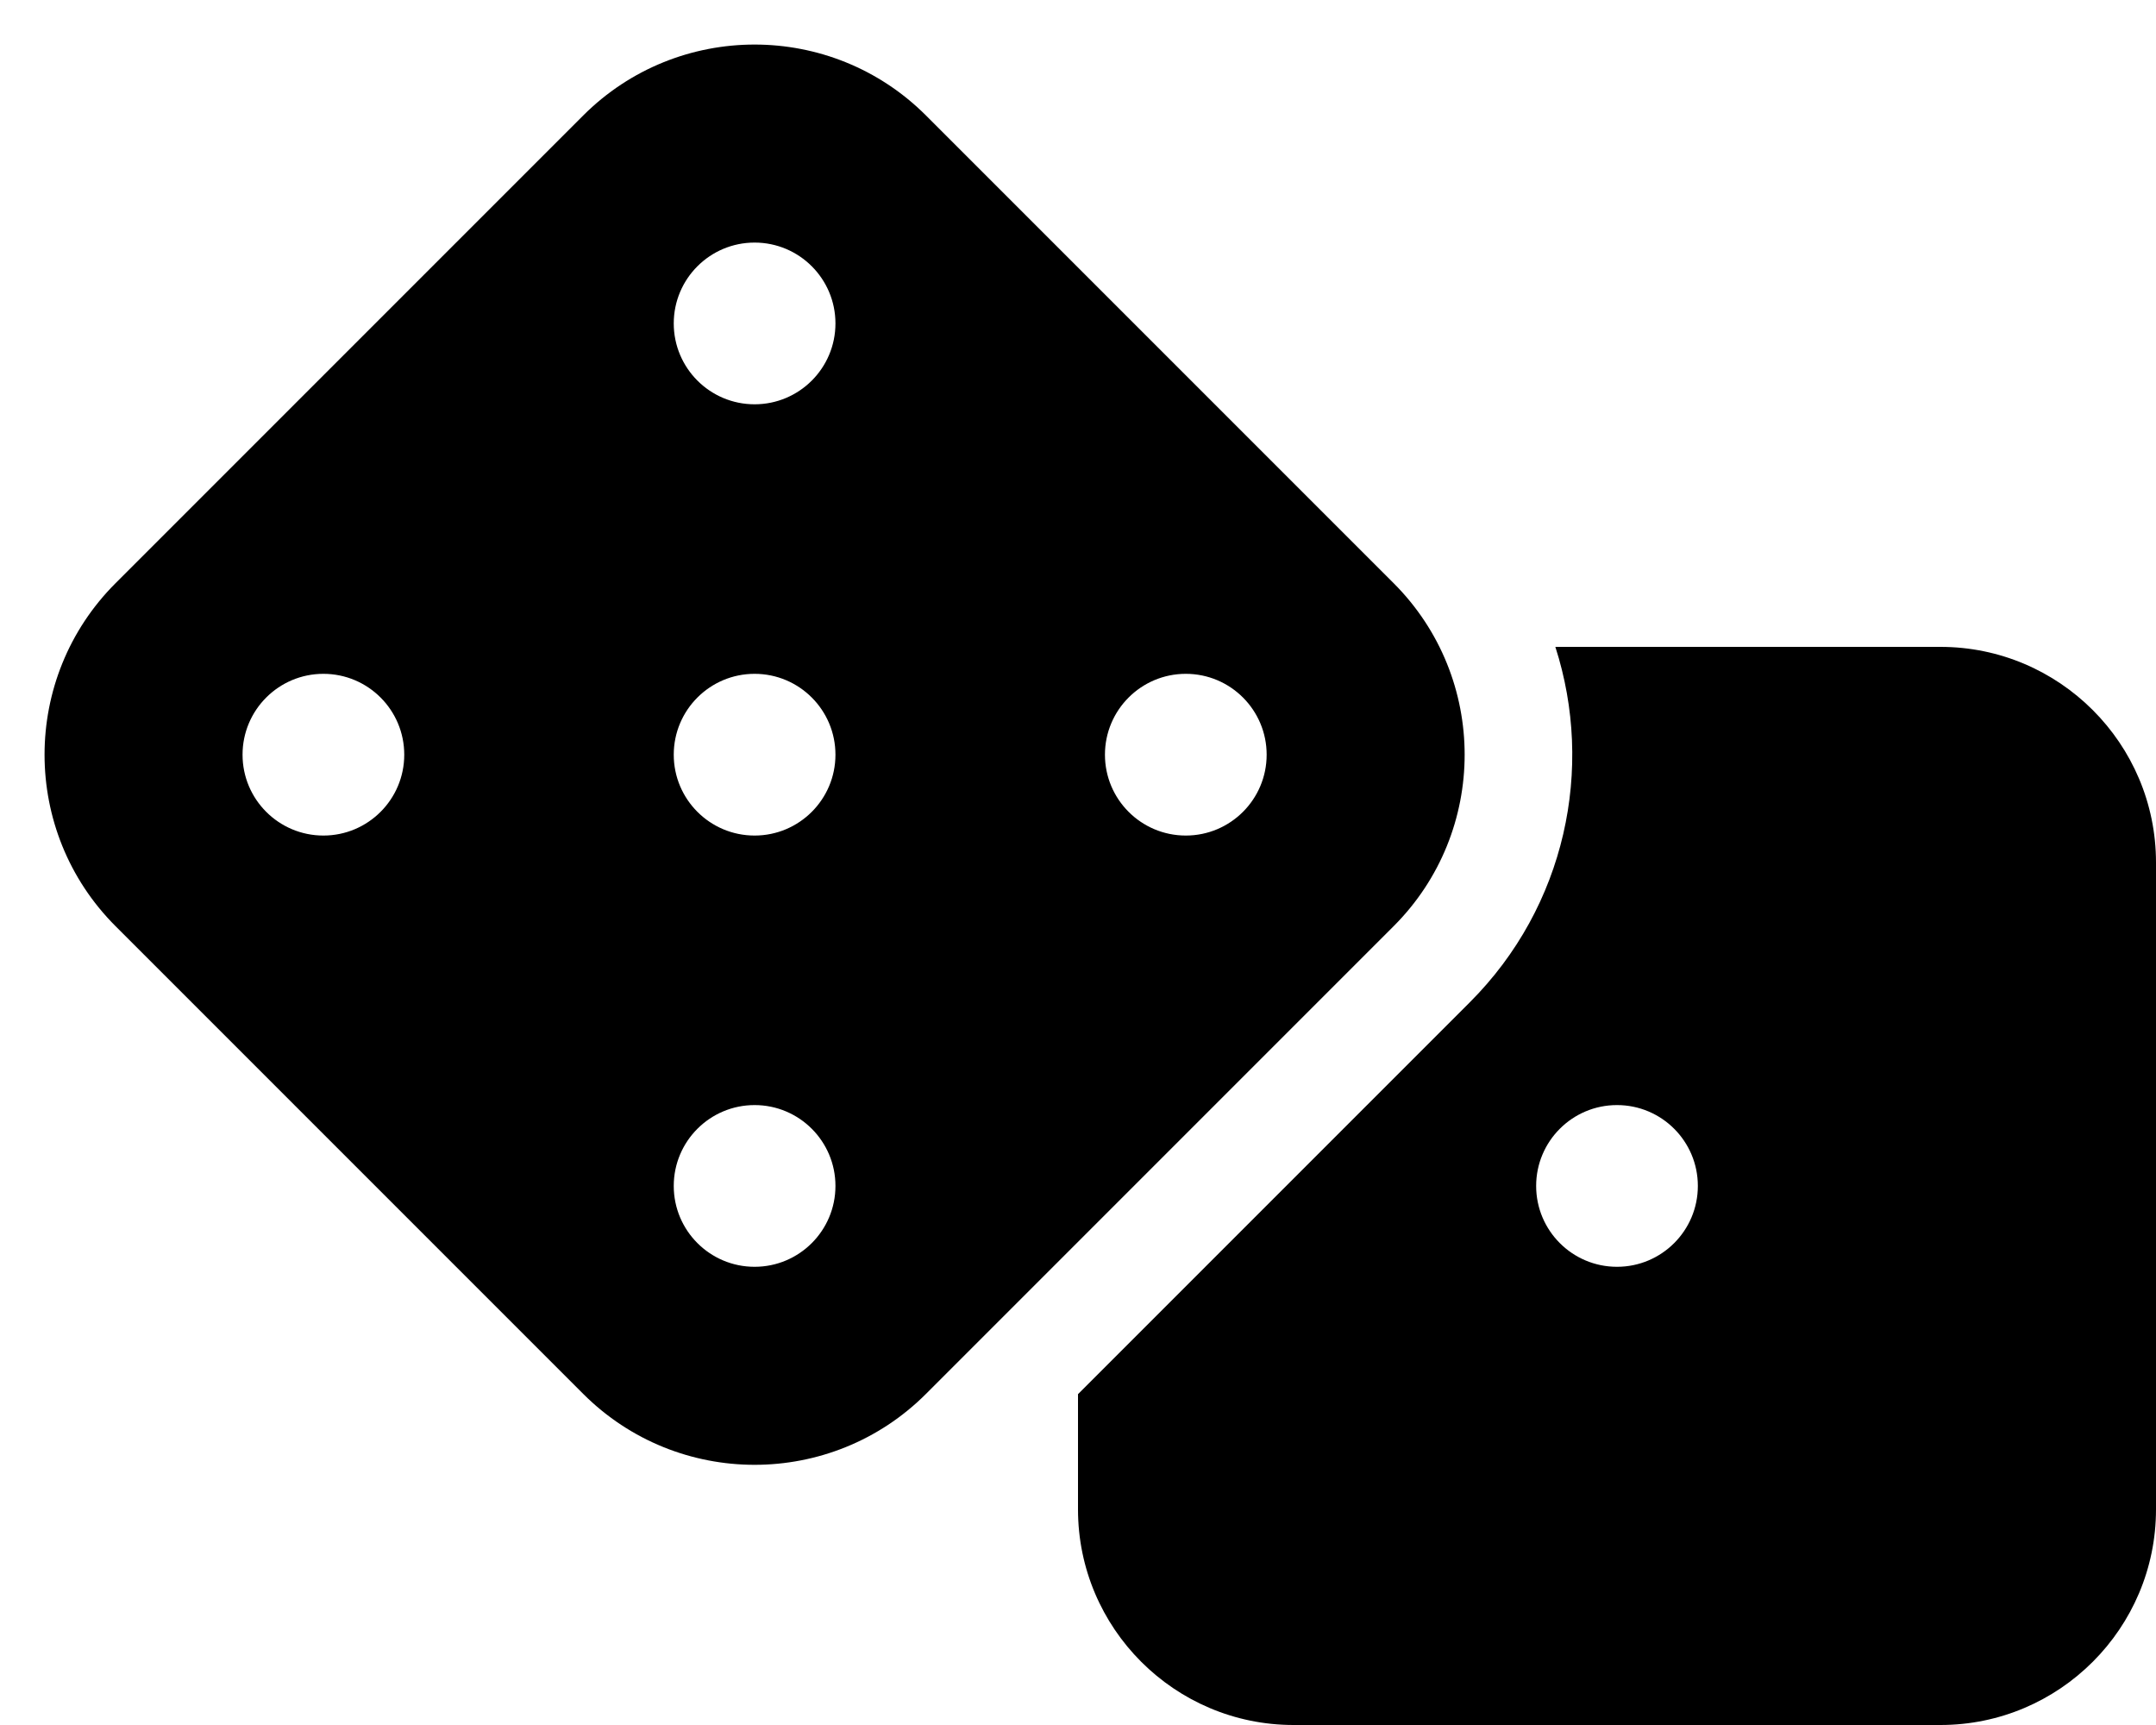
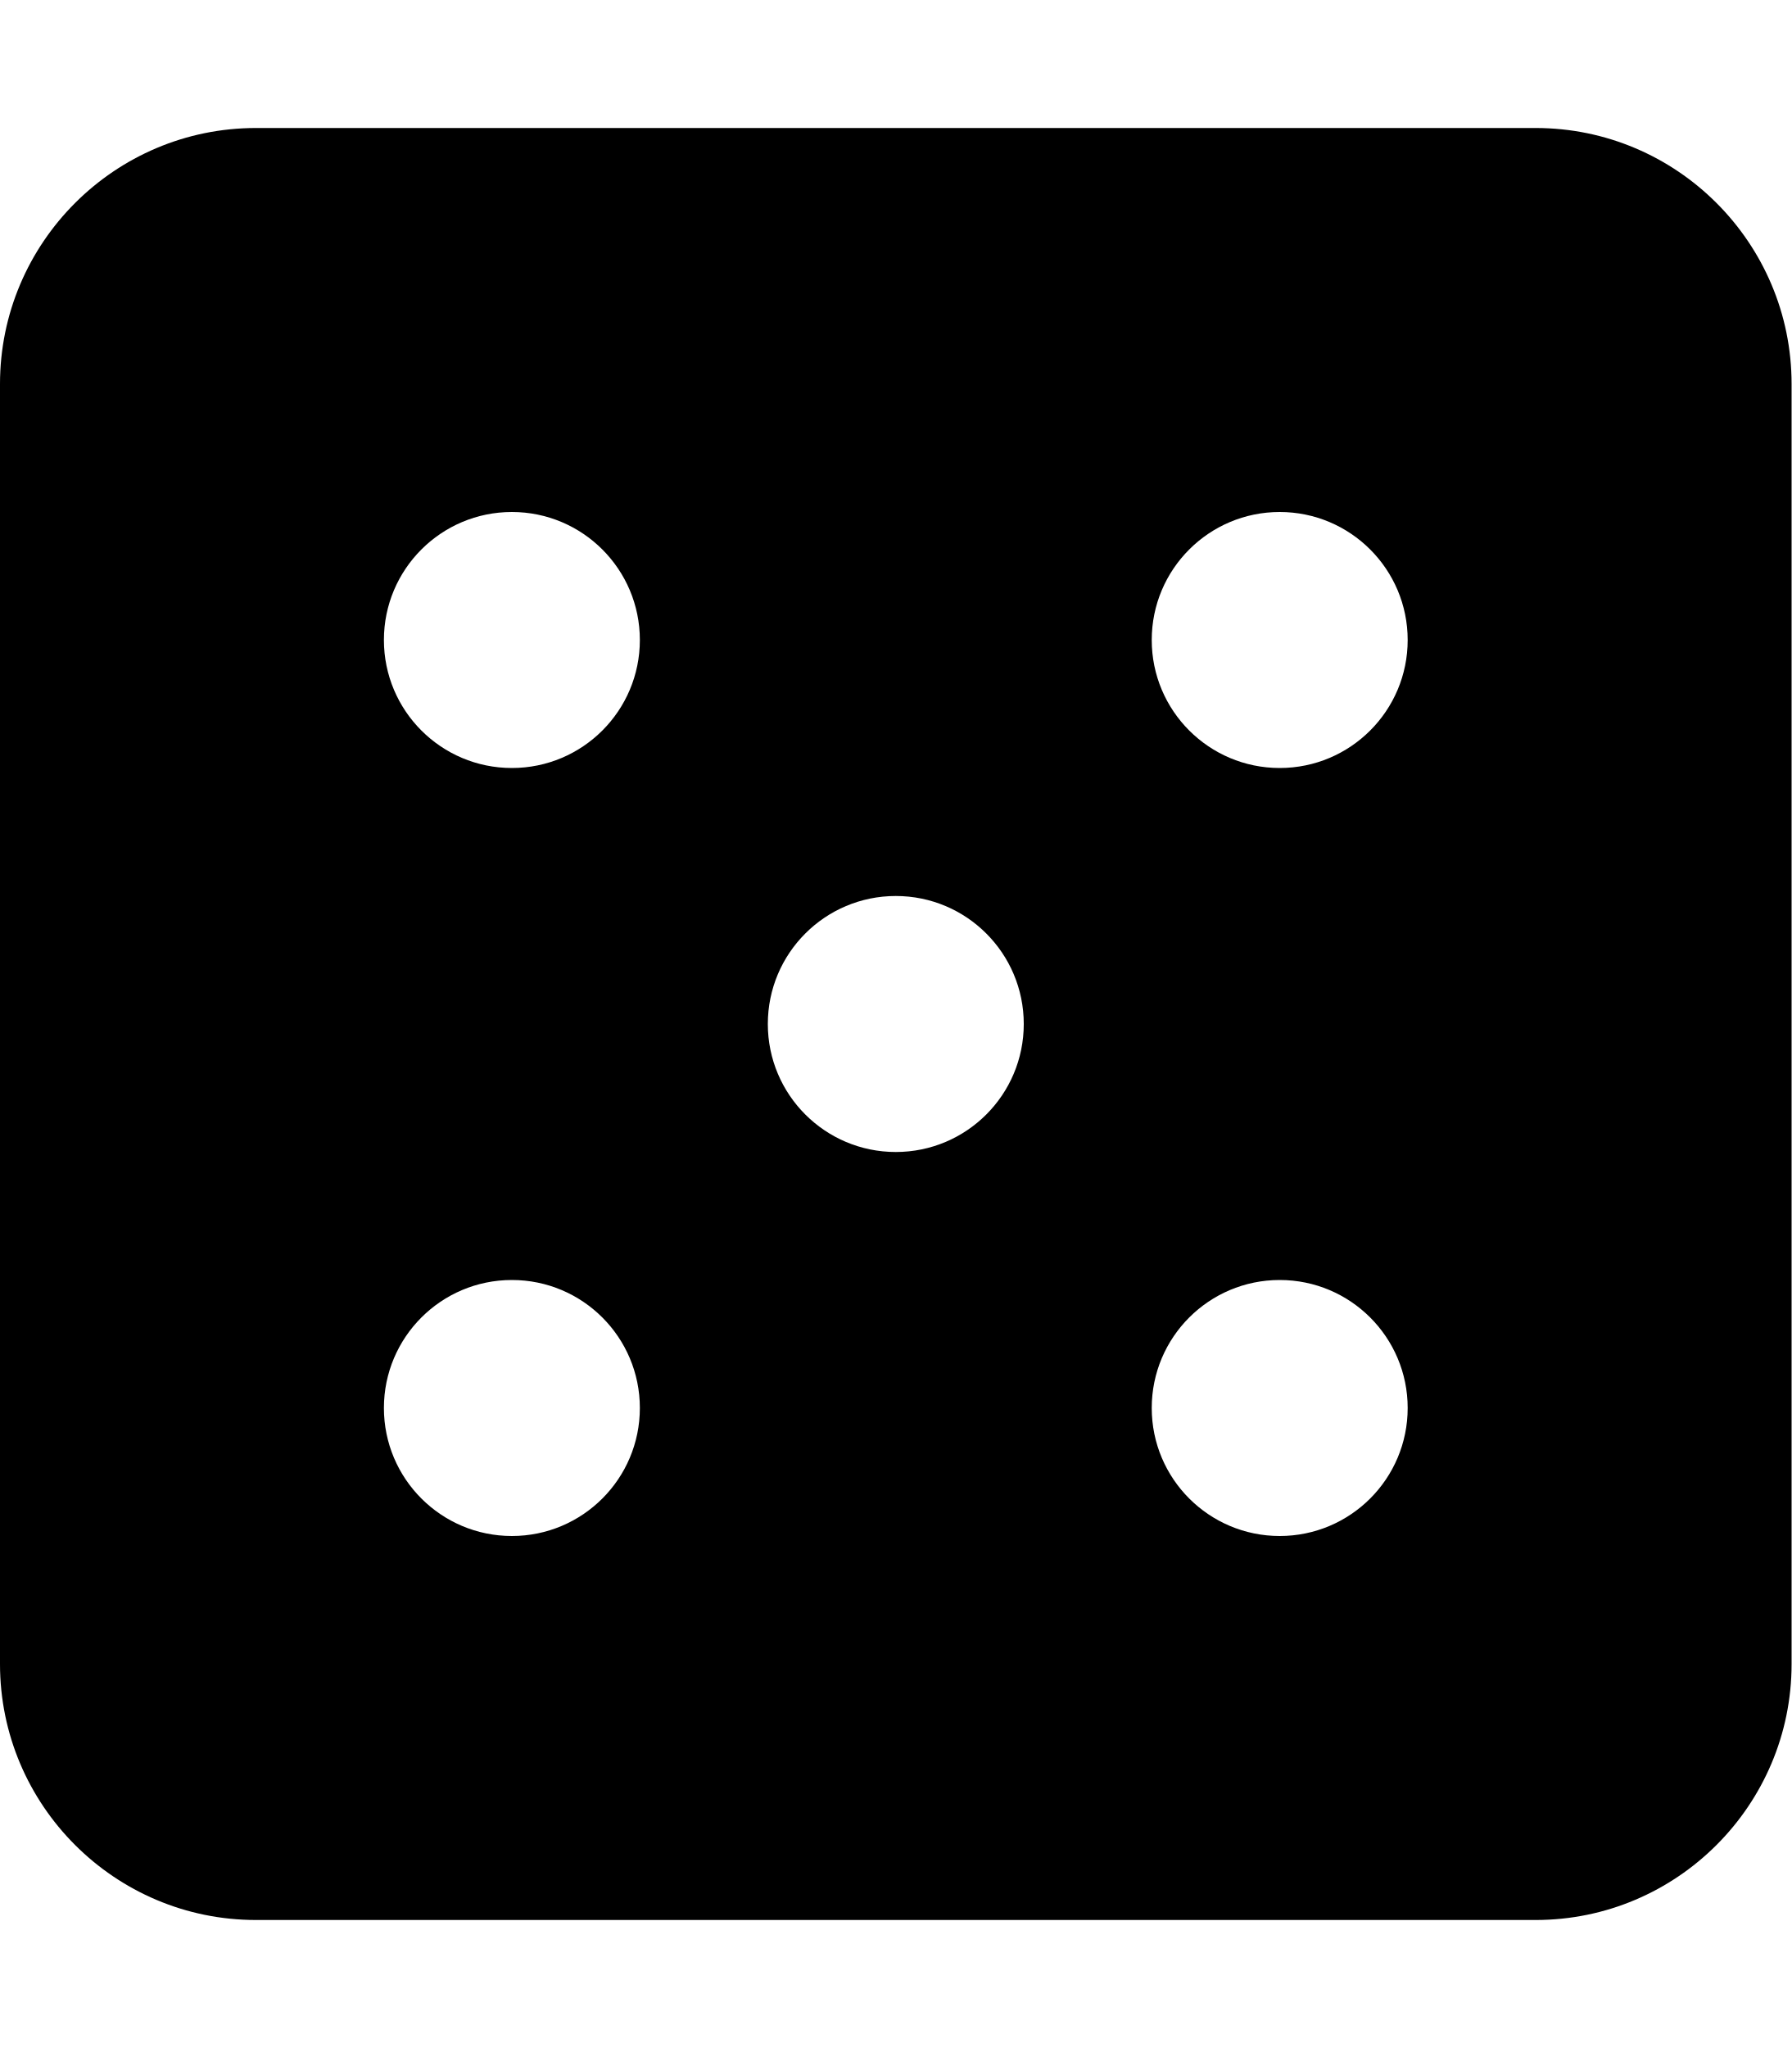
- <svg xmlns="http://www.w3.org/2000/svg" viewBox="0 0 640 512">
-   <path d="M274.9 34.3c-28.1-28.1-73.7-28.1-101.8 0L34.3 173.1c-28.1 28.1-28.1 73.7 0 101.8L173.1 413.7c28.1 28.1 73.7 28.1 101.8 0L413.7 274.9c28.1-28.1 28.1-73.7 0-101.8L274.9 34.3zM200 224a24 24 0 1 1 48 0 24 24 0 1 1 -48 0zM96 200a24 24 0 1 1 0 48 24 24 0 1 1 0-48zM224 376a24 24 0 1 1 0-48 24 24 0 1 1 0 48zM352 200a24 24 0 1 1 0 48 24 24 0 1 1 0-48zM224 120a24 24 0 1 1 0-48 24 24 0 1 1 0 48zm96 328c0 35.3 28.7 64 64 64H576c35.3 0 64-28.7 64-64V256c0-35.3-28.7-64-64-64H461.7c11.6 36 3.1 77-25.4 105.5L320 413.8V448zM480 328a24 24 0 1 1 0 48 24 24 0 1 1 0-48z" />
+ <svg xmlns="http://www.w3.org/2000/svg" viewBox="0 0 448 512">
+   <path d="M64 32C28.7 32 0 60.7 0 96V416c0 35.3 28.7 64 64 64H384c35.3 0 64-28.7 64-64V96c0-35.3-28.7-64-64-64H64zm64 96a32 32 0 1 1 0 64 32 32 0 1 1 0-64zM96 352a32 32 0 1 1 64 0 32 32 0 1 1 -64 0zM224 224a32 32 0 1 1 0 64 32 32 0 1 1 0-64zm64-64a32 32 0 1 1 64 0 32 32 0 1 1 -64 0zm32 160a32 32 0 1 1 0 64 32 32 0 1 1 0-64z" />
</svg>
